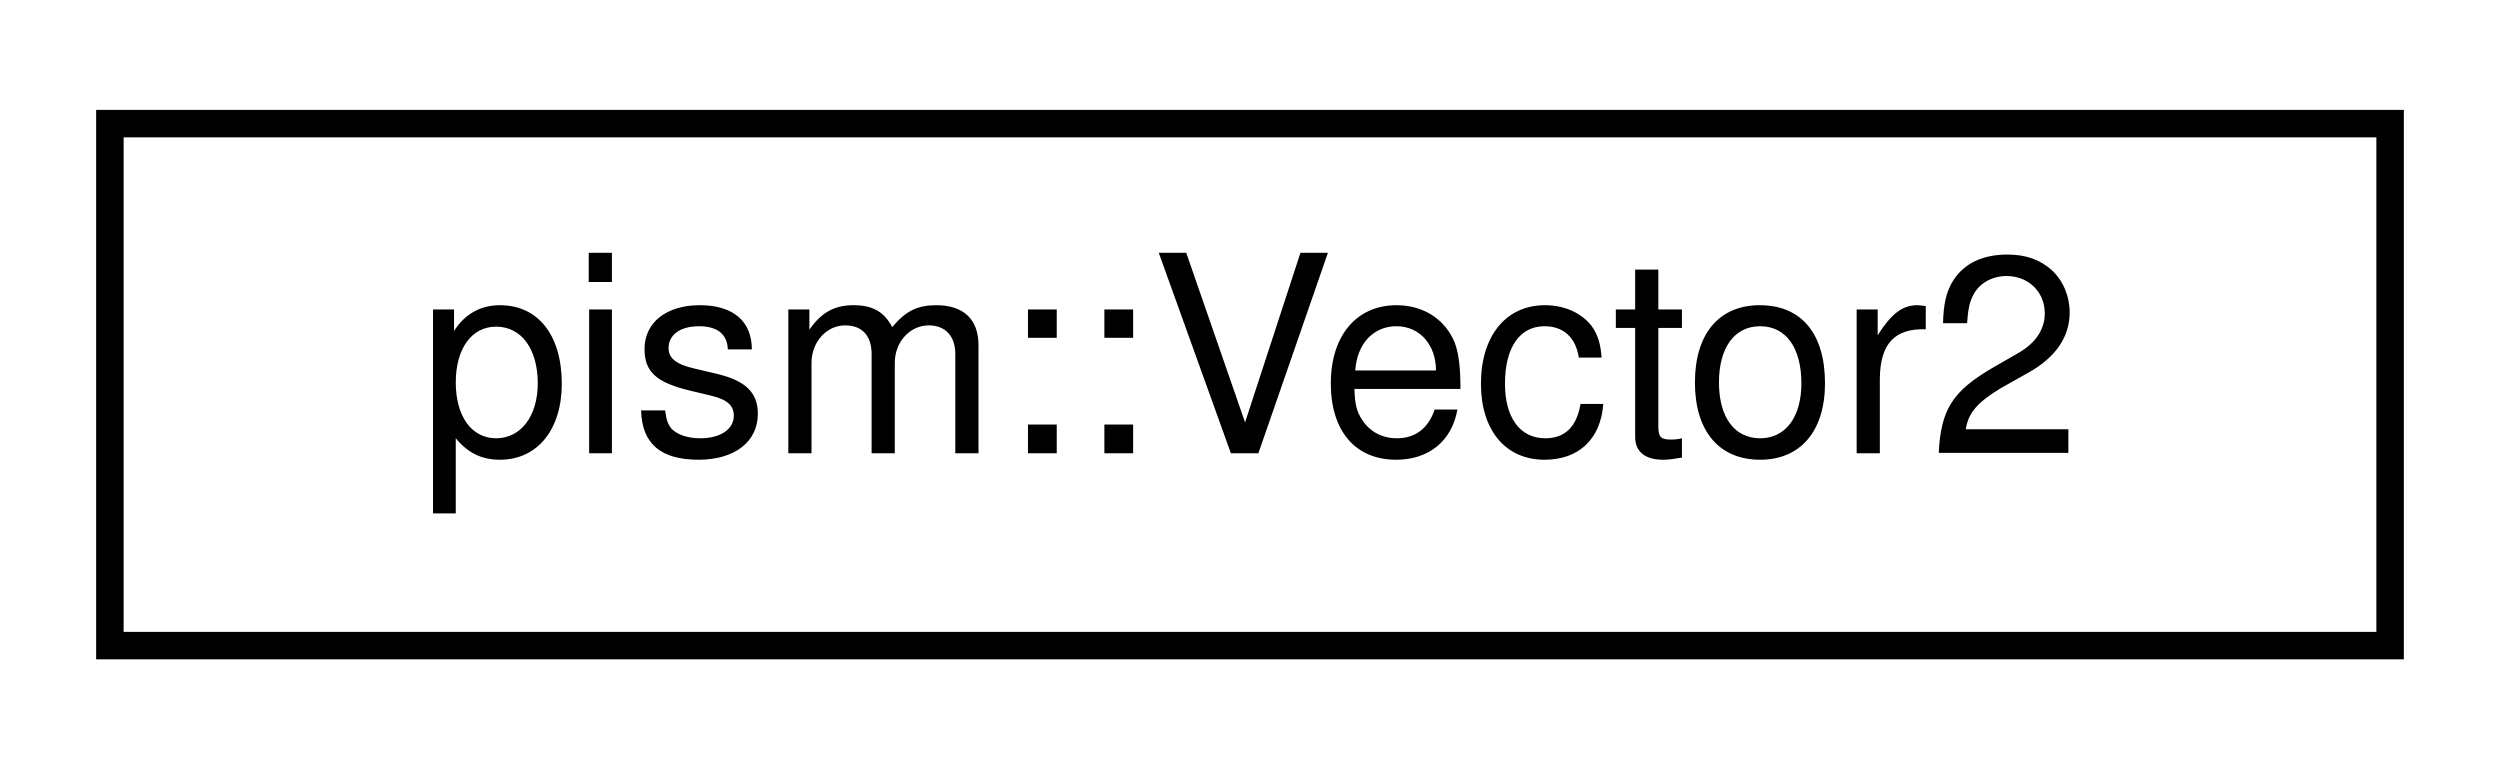
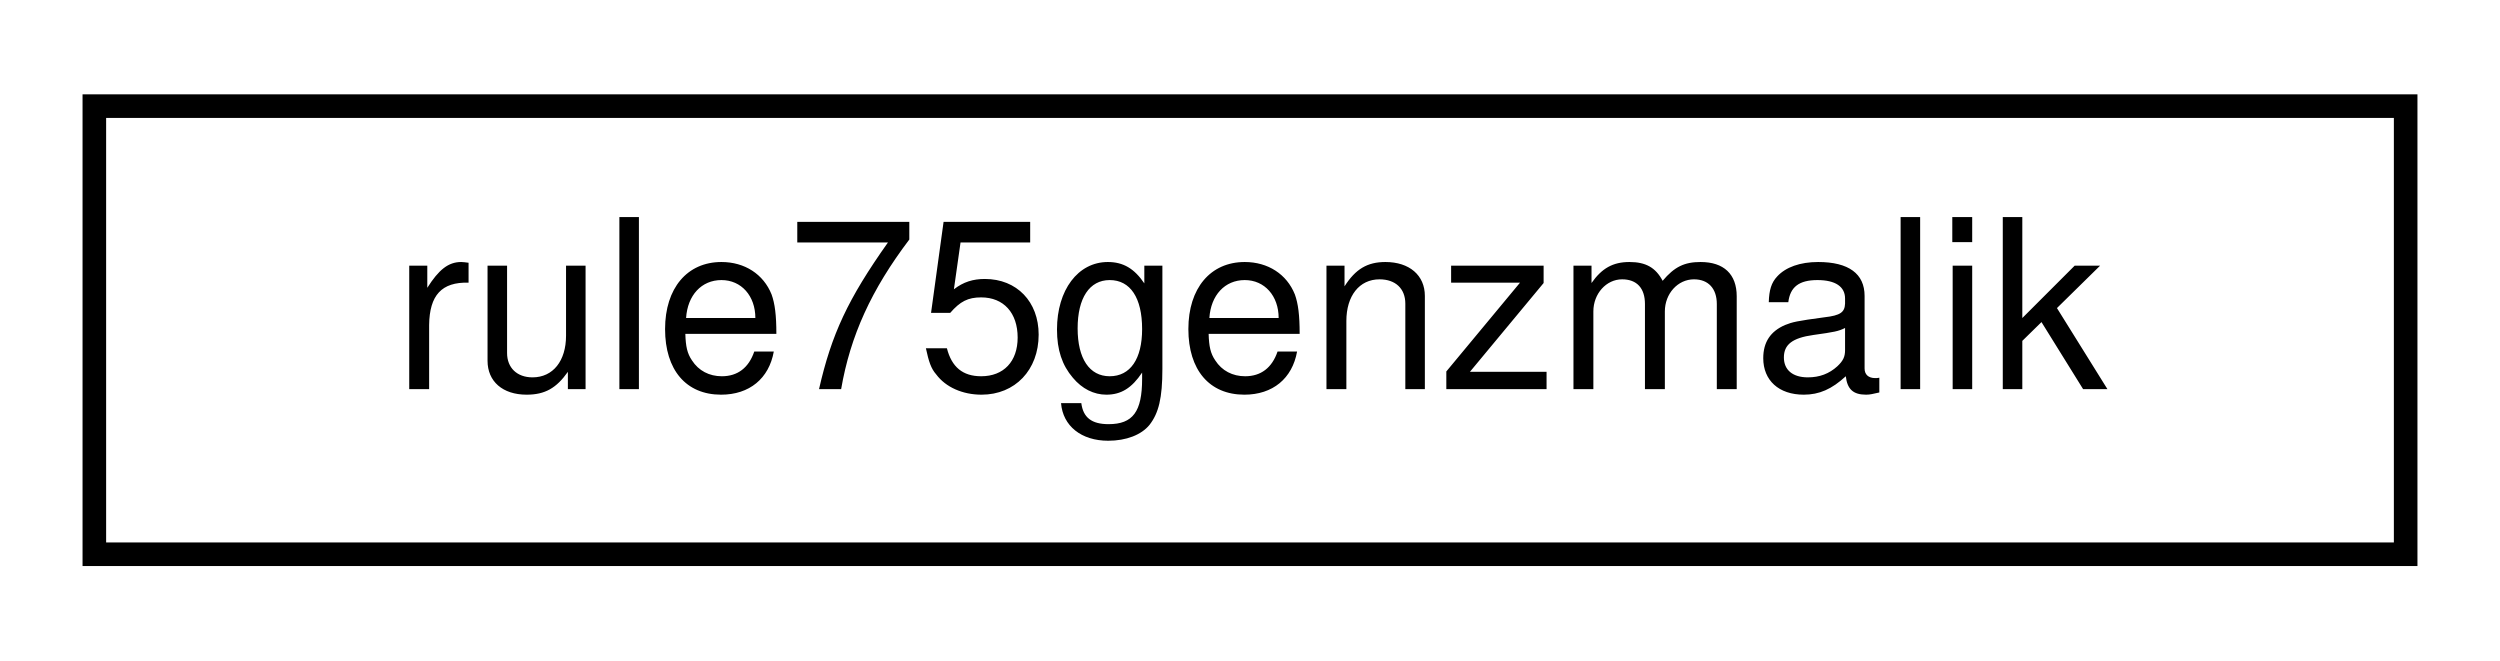
- <svg xmlns="http://www.w3.org/2000/svg" xmlns:xlink="http://www.w3.org/1999/xlink" width="91pt" height="28pt" viewBox="0.00 0.00 91.00 28.00">
+ <svg xmlns="http://www.w3.org/2000/svg" xmlns:xlink="http://www.w3.org/1999/xlink" width="106pt" height="28pt" viewBox="0.00 0.00 106.00 28.00">
  <g id="graph0" class="graph" transform="scale(1 1) rotate(0) translate(4 24)">
    <g id="node1" class="node">
      <g id="a_node1">
-         <a xlink:href="classpism_1_1Vector2.html" target="_top" xlink:title="This class represents a 2D vector field (such as ice velocity) at a certain grid point.">
-           <polygon fill="none" stroke="black" points="0,-0.5 0,-19.5 83,-19.5 83,-0.5 0,-0.5" />
-           <text text-anchor="middle" x="41.5" y="-7.5" font-family="Helvetica,sans-Serif" font-size="10.00">pism::Vector2</text>
+         <a xlink:href="structrule75genzmalik.html" target="_top" xlink:title=" ">
+           <polygon fill="none" stroke="black" points="0,-0.5 0,-19.5 98,-19.5 98,-0.5 0,-0.5" />
+           <text text-anchor="middle" x="49" y="-7.5" font-family="Helvetica,sans-Serif" font-size="10.00">rule75genzmalik</text>
        </a>
      </g>
    </g>
  </g>
</svg>
